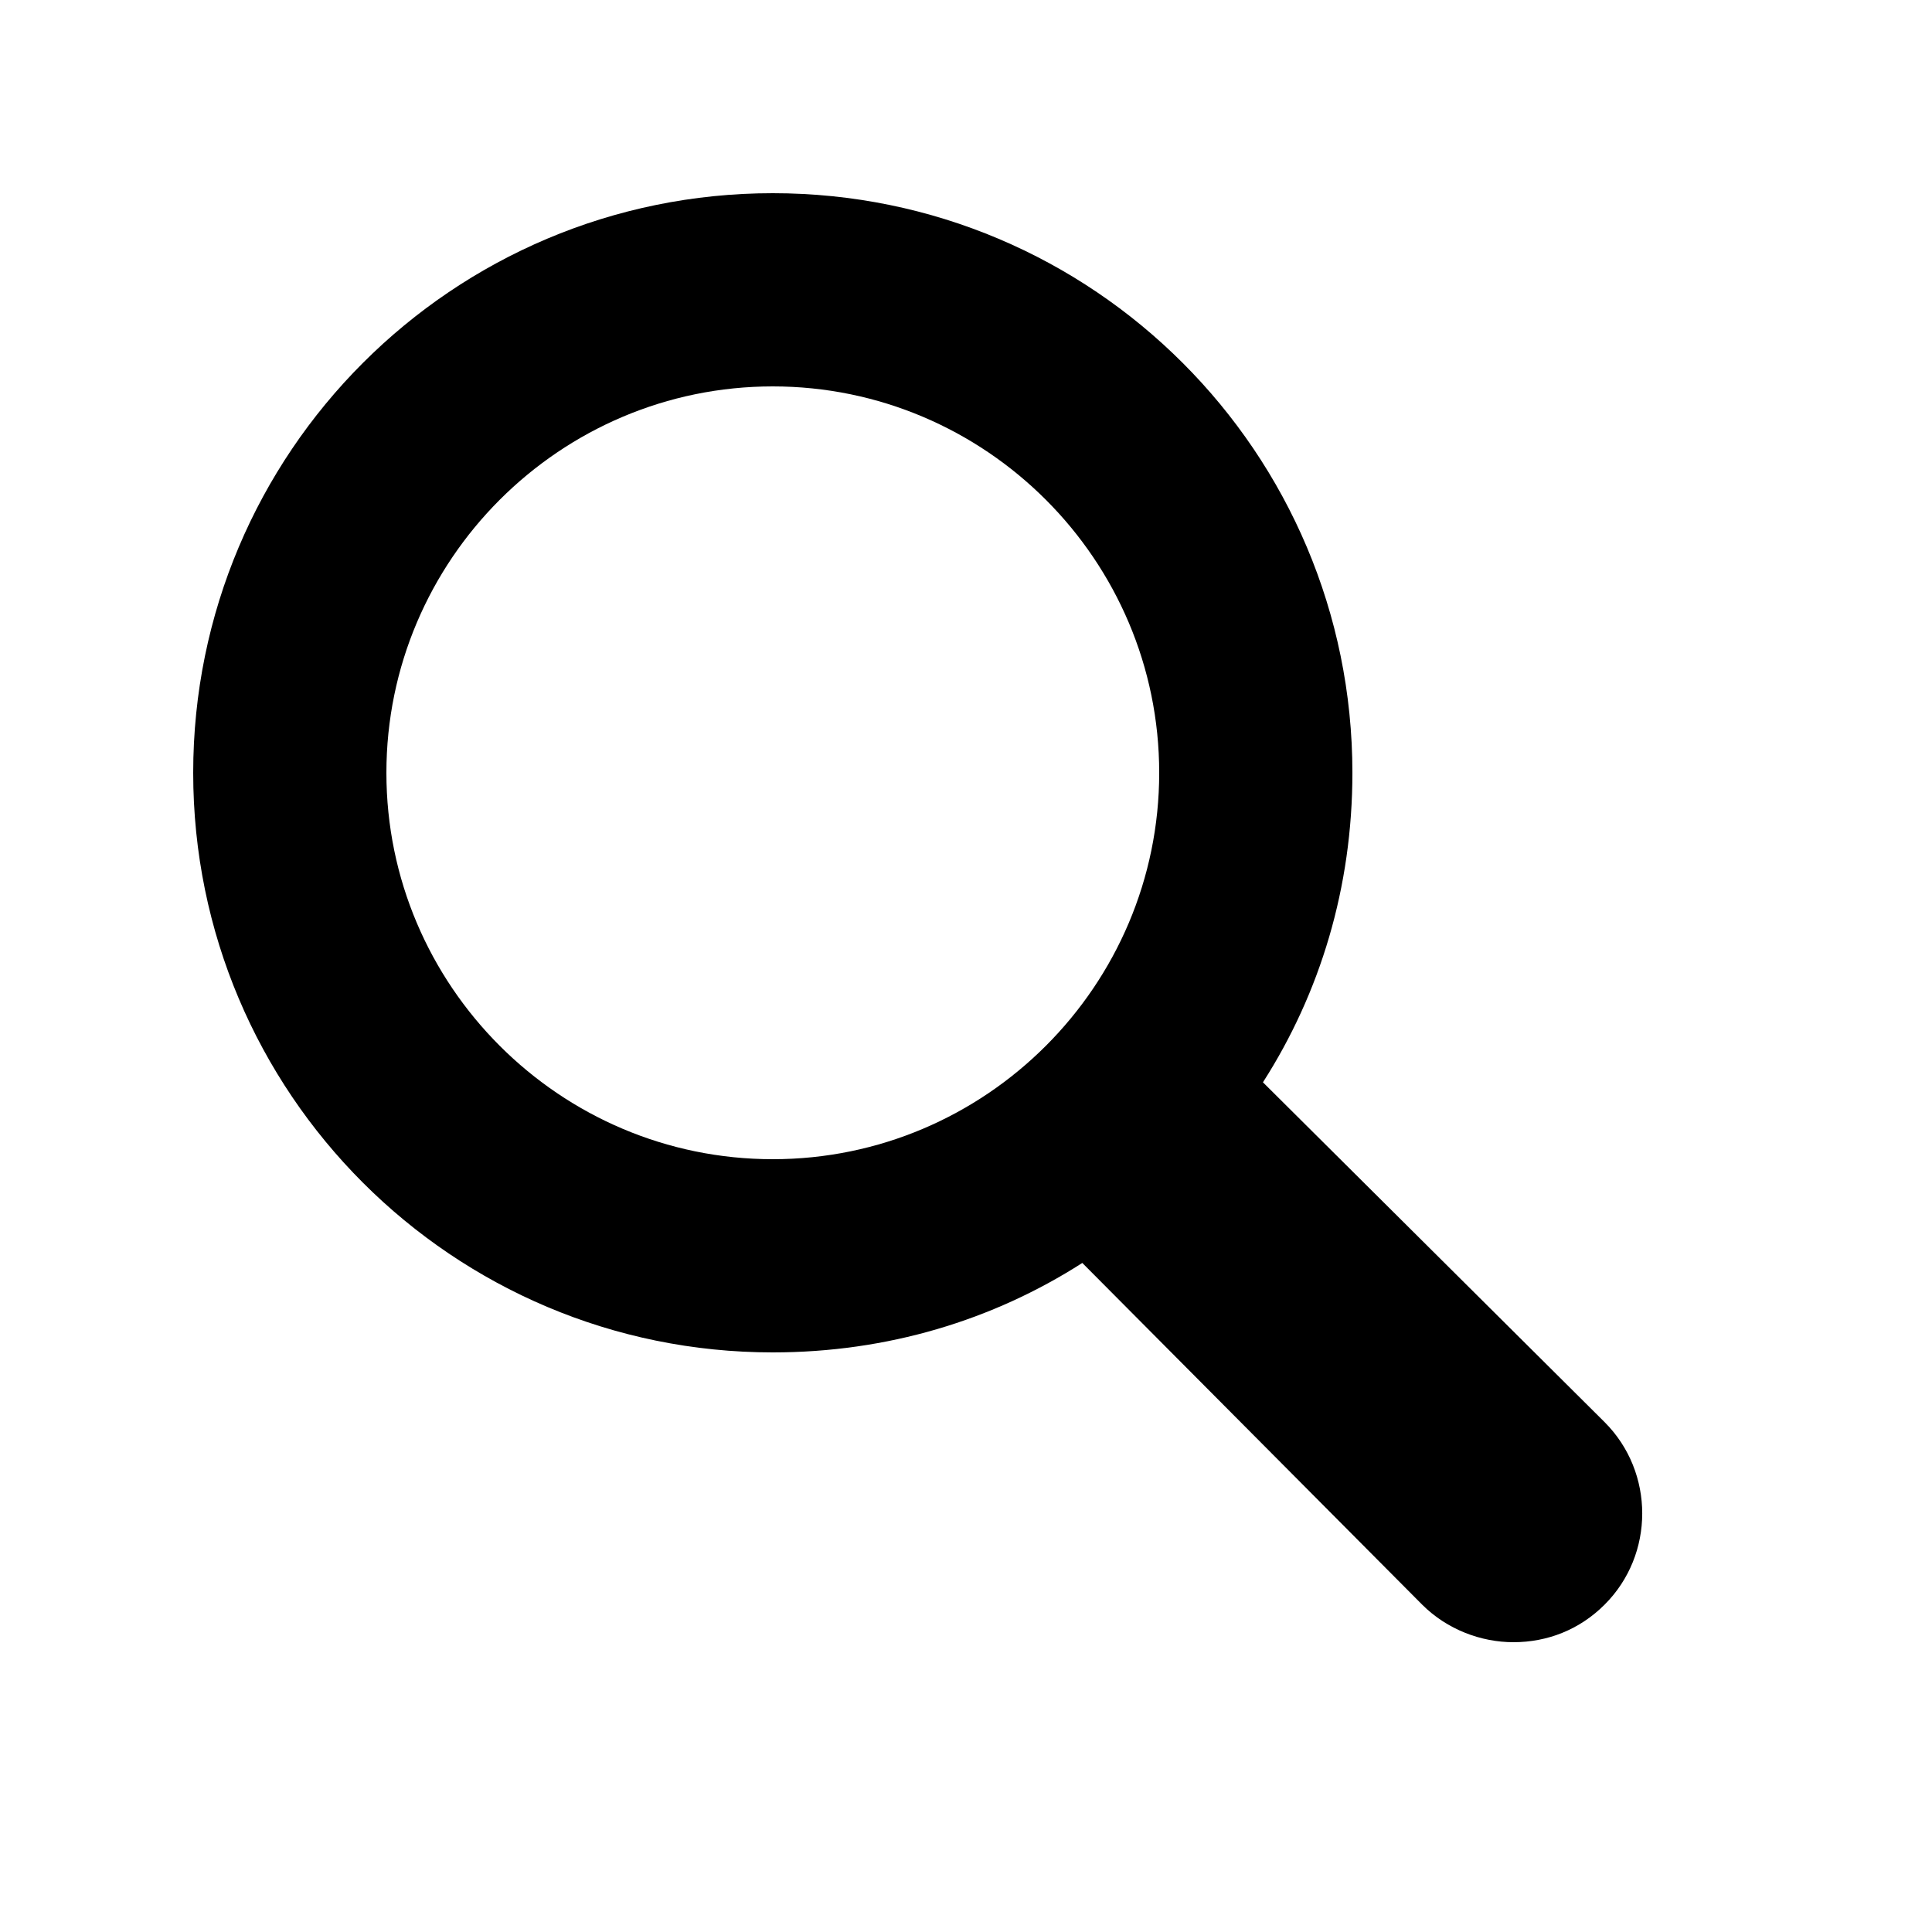
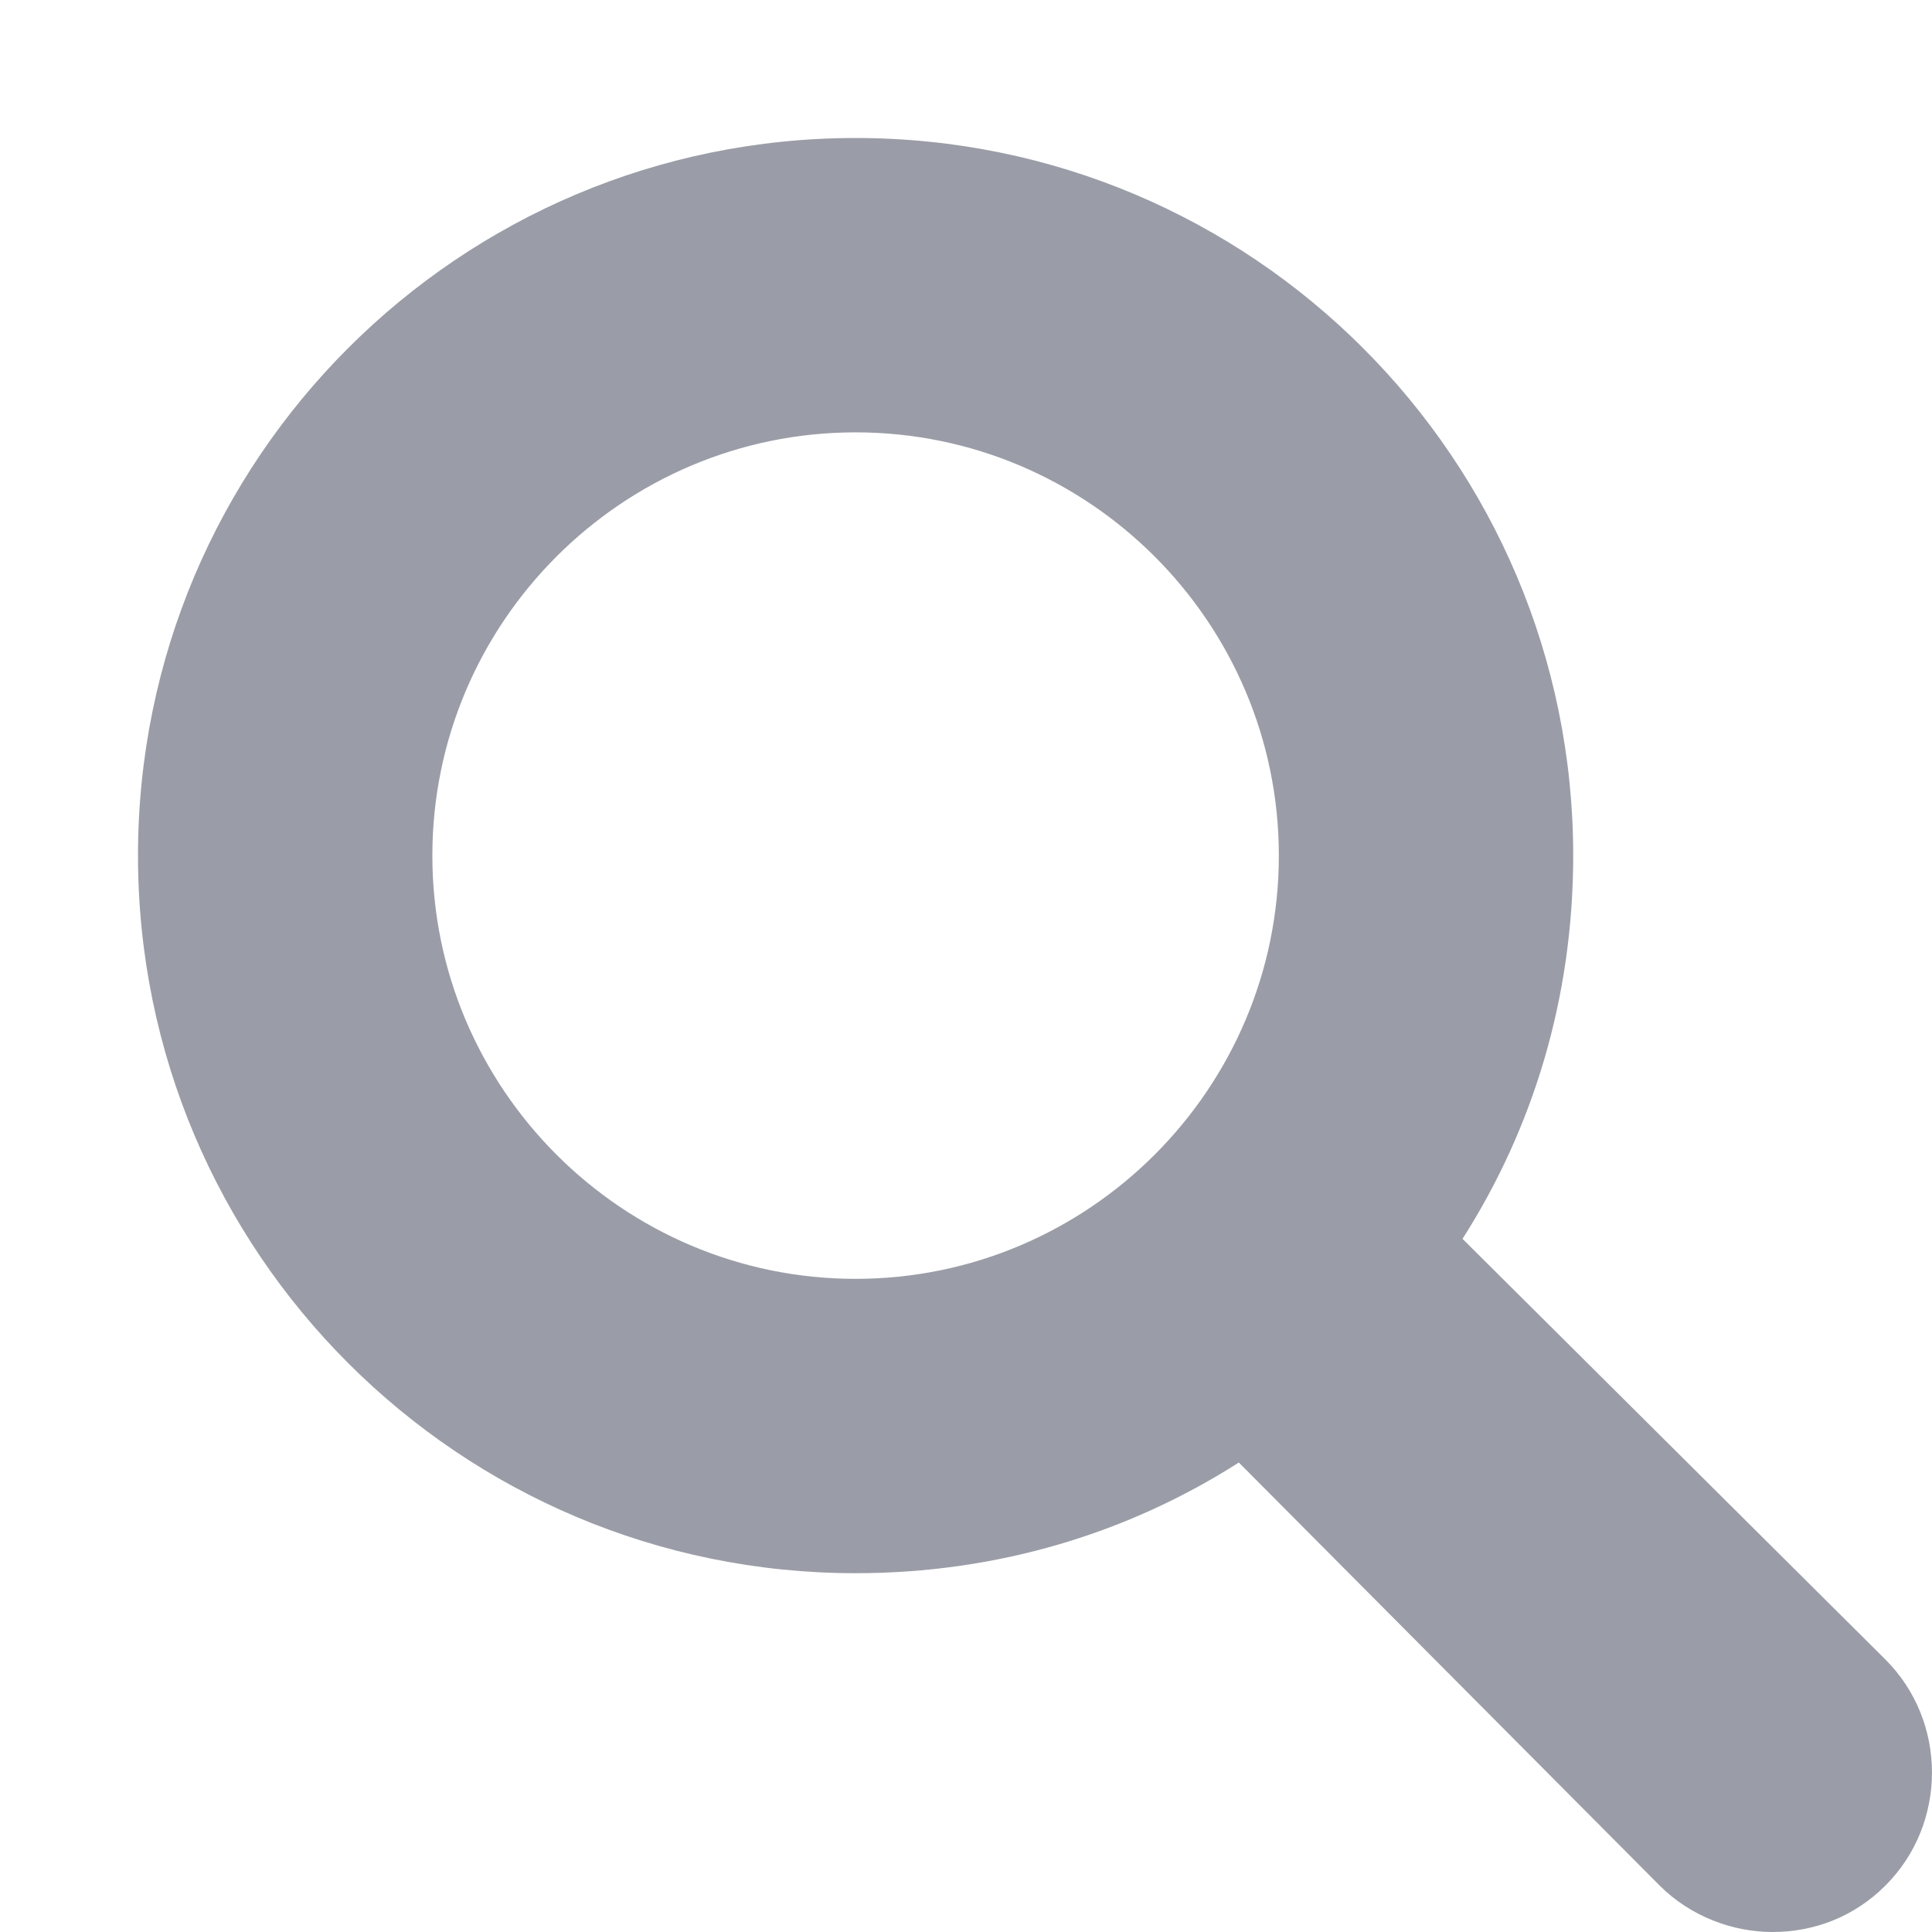
- <svg xmlns="http://www.w3.org/2000/svg" width="20px" height="20px" viewBox="0 0 20 20" version="1.1">
+ <svg xmlns="http://www.w3.org/2000/svg" width="14px" height="14px" viewBox="0 0 14 14" version="1.1">
  <defs />
  <g id="Page-1" stroke="none" stroke-width="1" fill="none" fill-rule="evenodd">
-     <g id="search" fill="#000000">
-       <path d="M5,8 C5,9.185 5.333,10.278 5.926,11.204 L2.389,14.722 C1.87,15.241 1.87,16.093 2.389,16.611 C2.648,16.87 2.981,17 3.333,17 C3.667,17 4.019,16.87 4.278,16.611 L7.796,13.074 C8.722,13.667 9.815,14 11,14 C14.315,14 17,11.315 17,8 C17,4.685 14.315,2 11,2 C7.685,2 5,4.685 5,8 Z M11,12 C8.796,12 7,10.204 7,8 C7,5.796 8.796,4 11,4 C13.204,4 15,5.796 15,8 C15,10.204 13.204,12 11,12 L11,12 Z" transform="translate(9.5, 9.5) scale(-1, 1) translate(-9.5, -9.5) " />
+     <g id="search" fill="#9A9DA7">
+       <path d="M3.6,6.2 C3.6,7.227 3.889,8.174 4.402,8.977 L1.337,12.026 C0.888,12.475 0.888,13.214 1.337,13.663 C1.562,13.888 1.851,14 2.156,14 C2.444,14 2.749,13.888 2.974,13.663 L6.023,10.598 C6.826,11.111 7.773,11.4 8.8,11.4 C11.673,11.4 14,9.073 14,6.2 C14,3.327 11.673,1 8.8,1 C5.927,1 3.6,3.327 3.6,6.2 Z M8.8,9.267 C7.11,9.267 5.733,7.89 5.733,6.2 C5.733,4.51 7.11,3.133 8.8,3.133 C10.49,3.133 11.867,4.51 11.867,6.2 C11.867,7.89 10.49,9.267 8.8,9.267 L8.8,9.267 Z" transform="translate(7.5, 7.5) scale(-1, 1) translate(-7.5, -7.5) " />
    </g>
  </g>
</svg>
